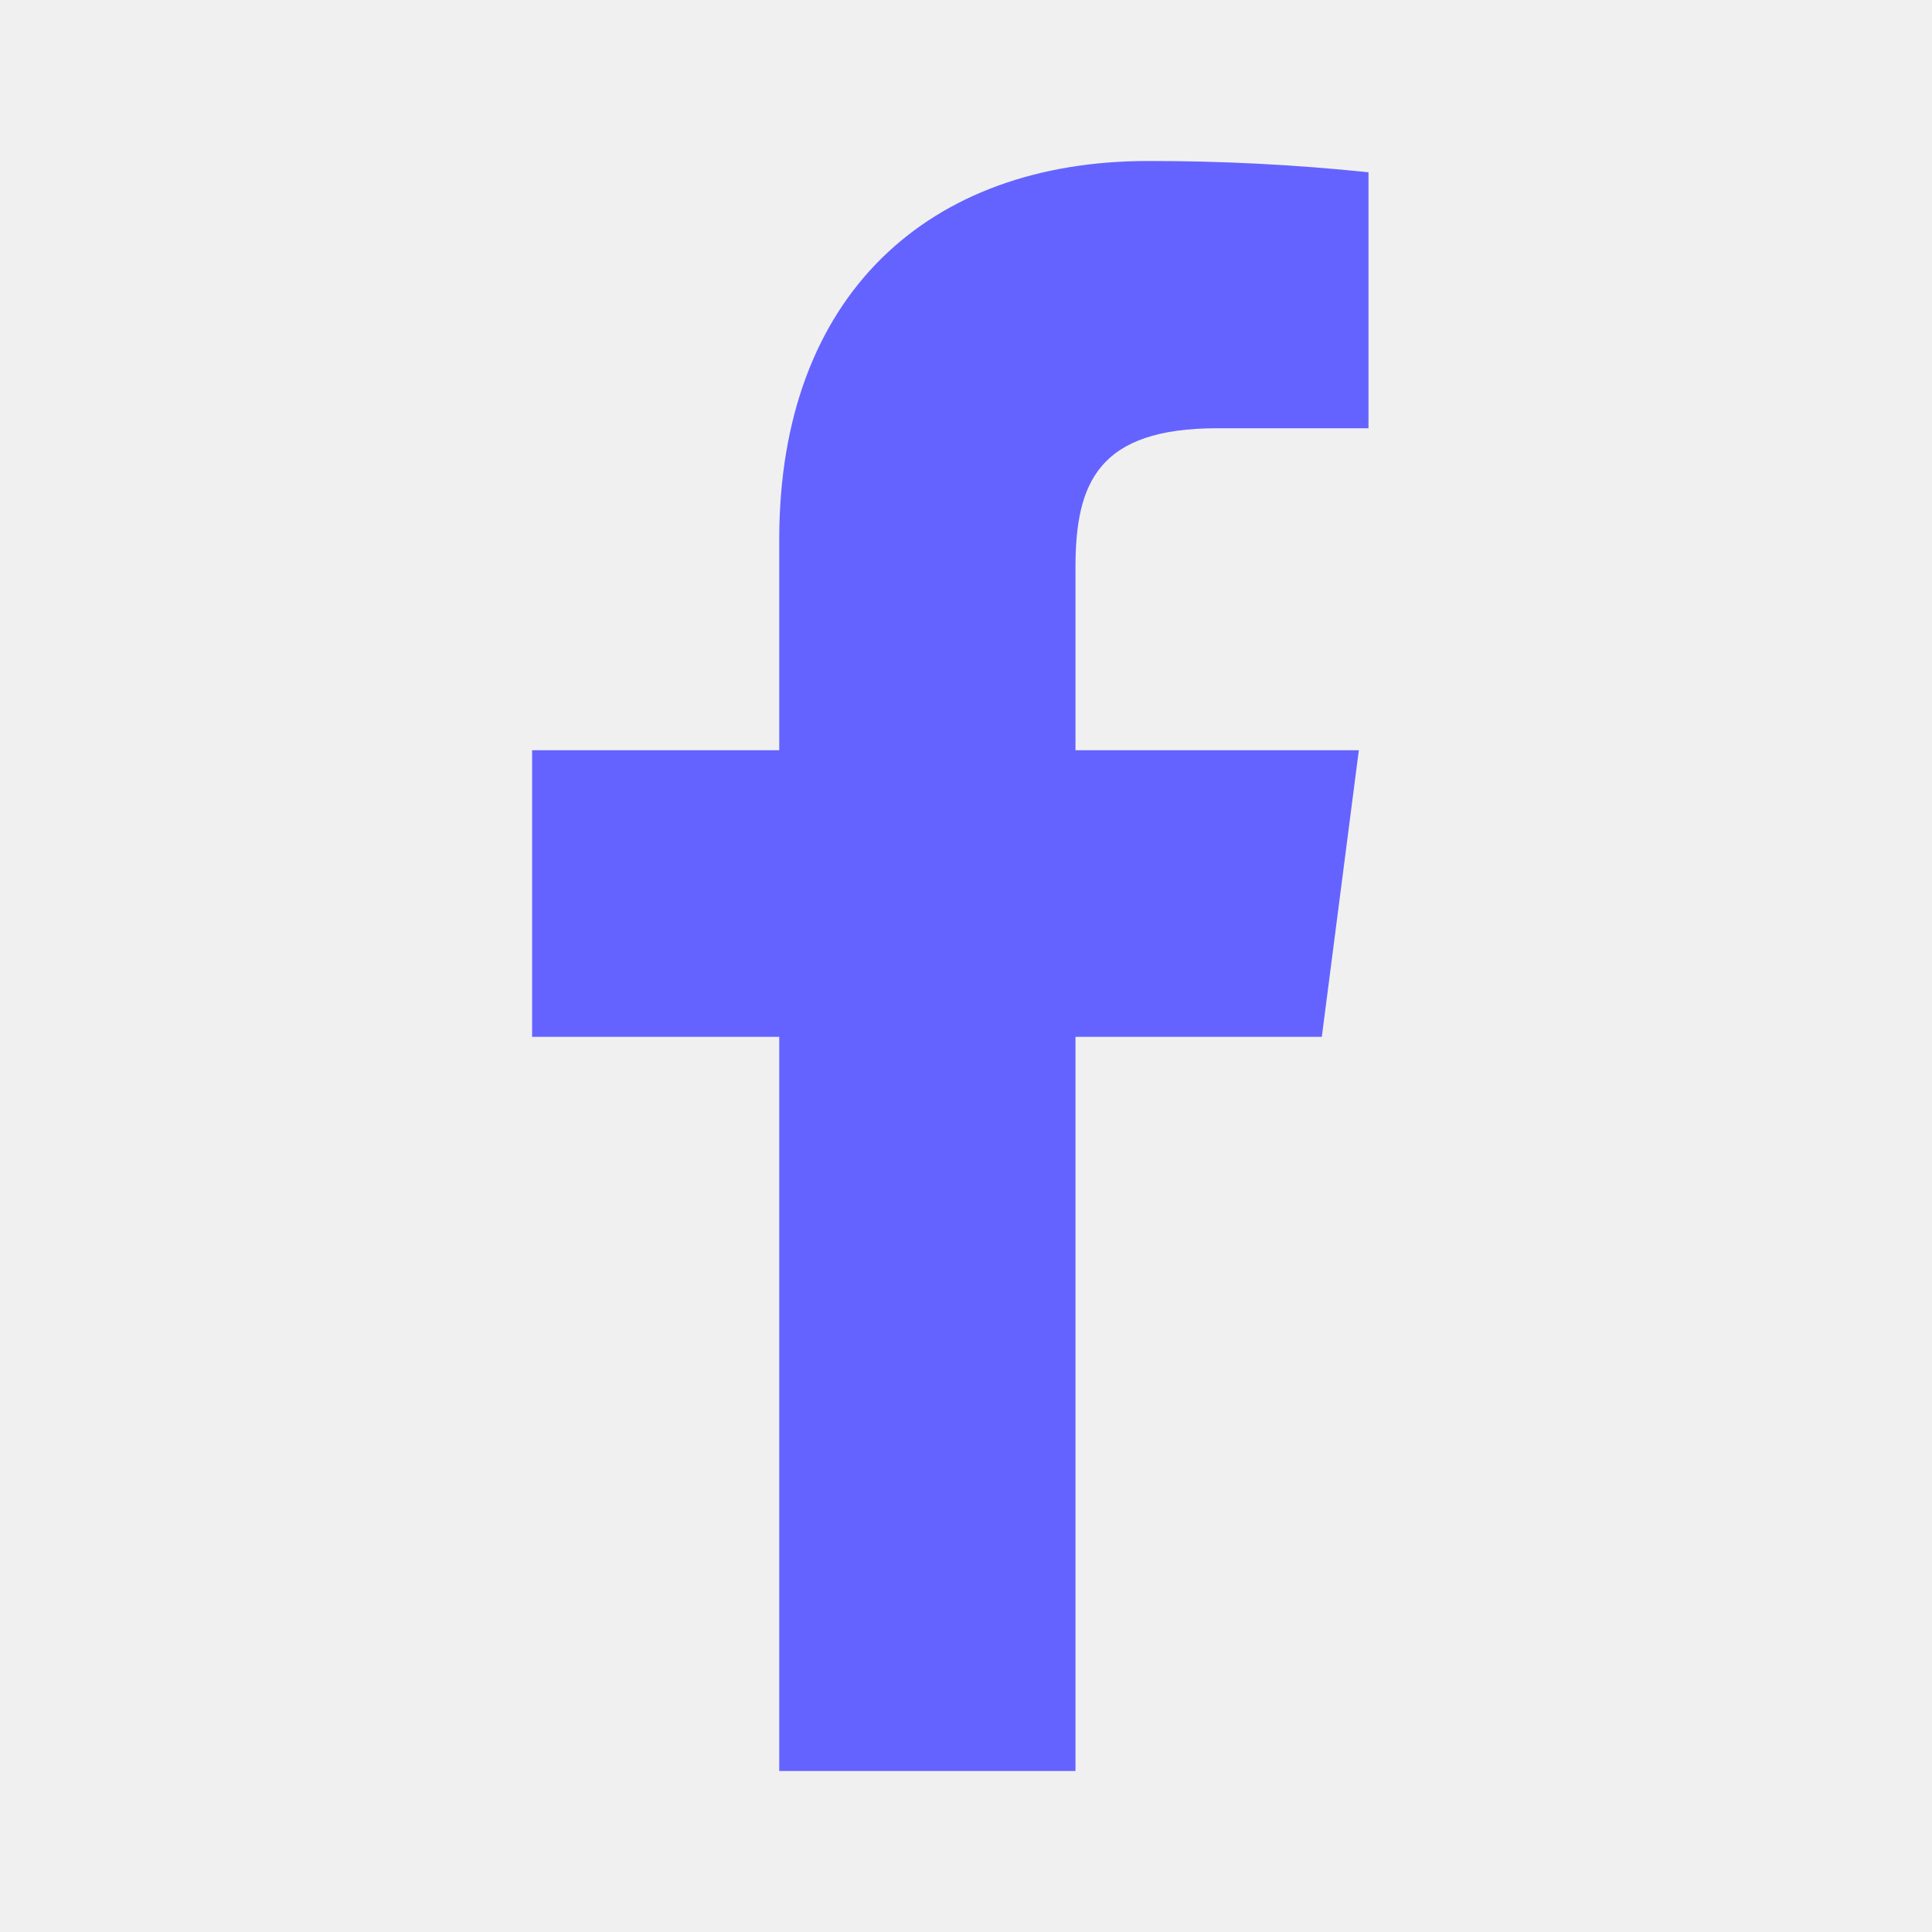
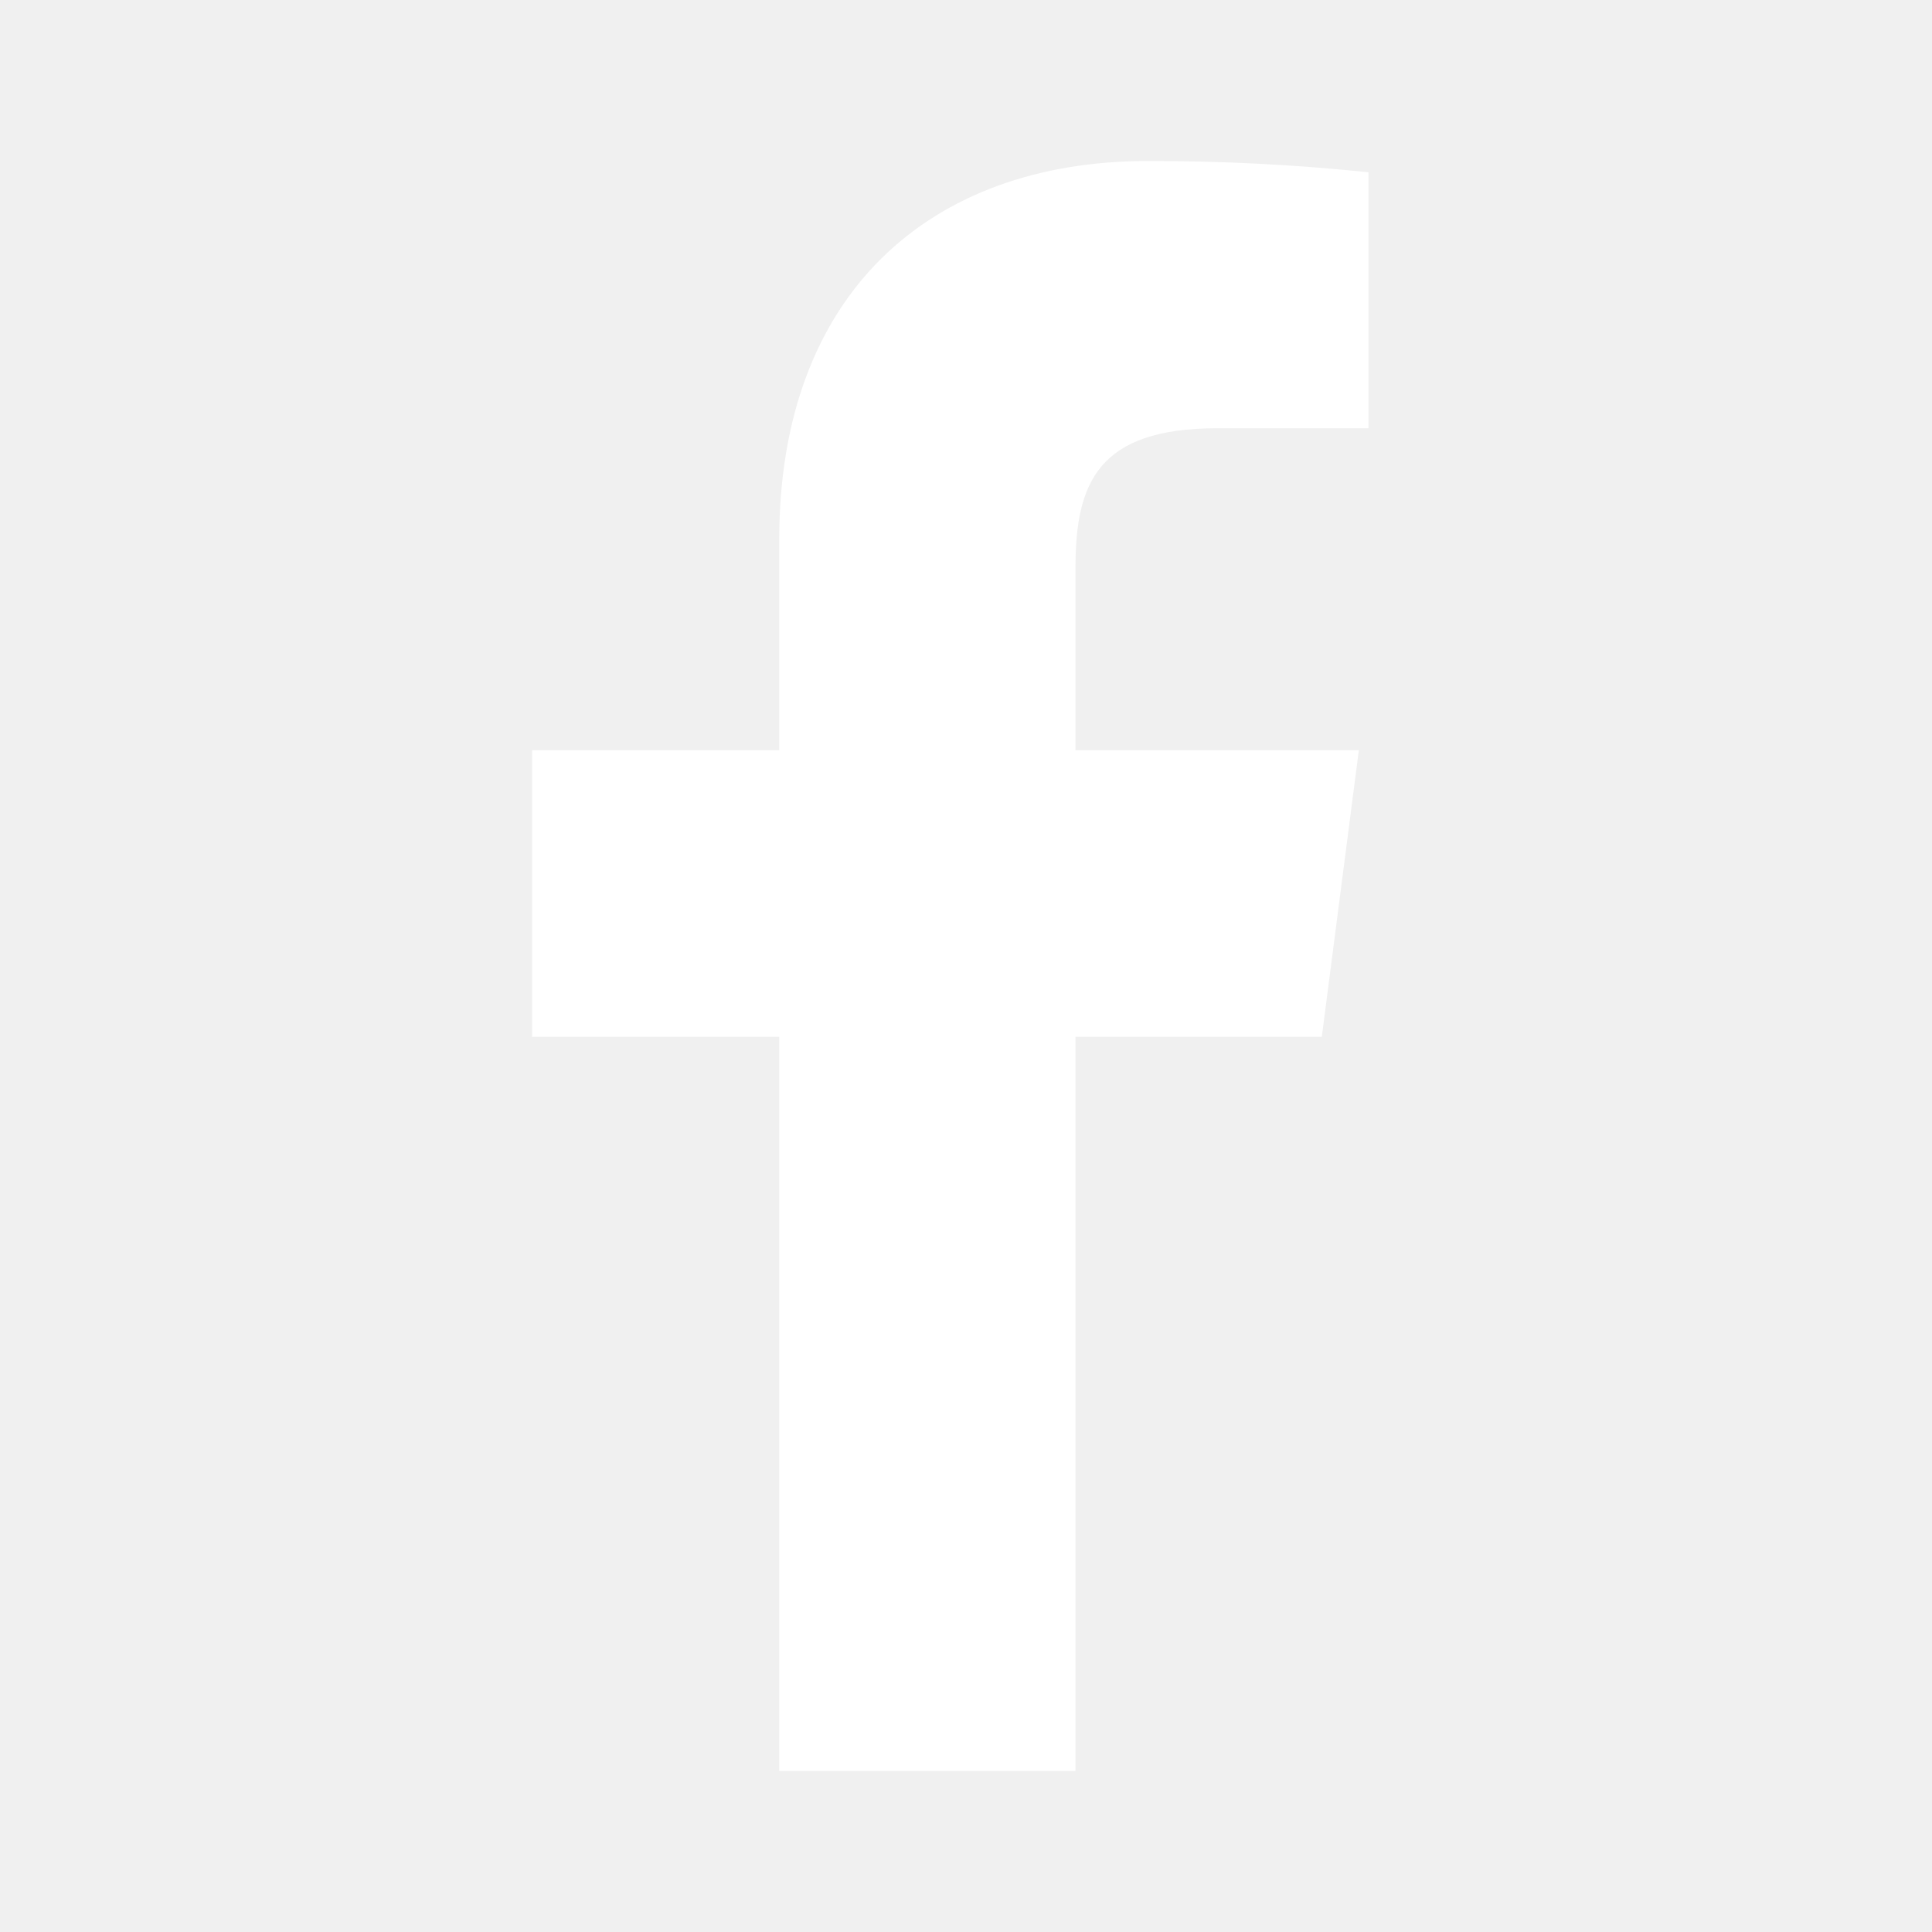
<svg xmlns="http://www.w3.org/2000/svg" data-name="Layer 1" viewBox="0 0 24 24" id="facebook-f">
-   <path fill="#6563FF" d="M15.12,5.32H17V2.14A26.11,26.11,0,0,0,14.26,2C11.54,2,9.68,3.66,9.68,6.7V9.32H6.61v3.56H9.68V22h3.68V12.88h3.06l.46-3.56H13.36V7.05C13.36,6,13.64,5.32,15.12,5.32Z" />
+   <path fill="#FFFFFF" d="M15.12,5.32H17V2.14A26.11,26.11,0,0,0,14.26,2C11.54,2,9.68,3.66,9.68,6.7V9.32H6.61v3.56H9.68V22h3.68V12.88h3.06l.46-3.56H13.36V7.05C13.36,6,13.64,5.32,15.12,5.32Z" />
</svg>
